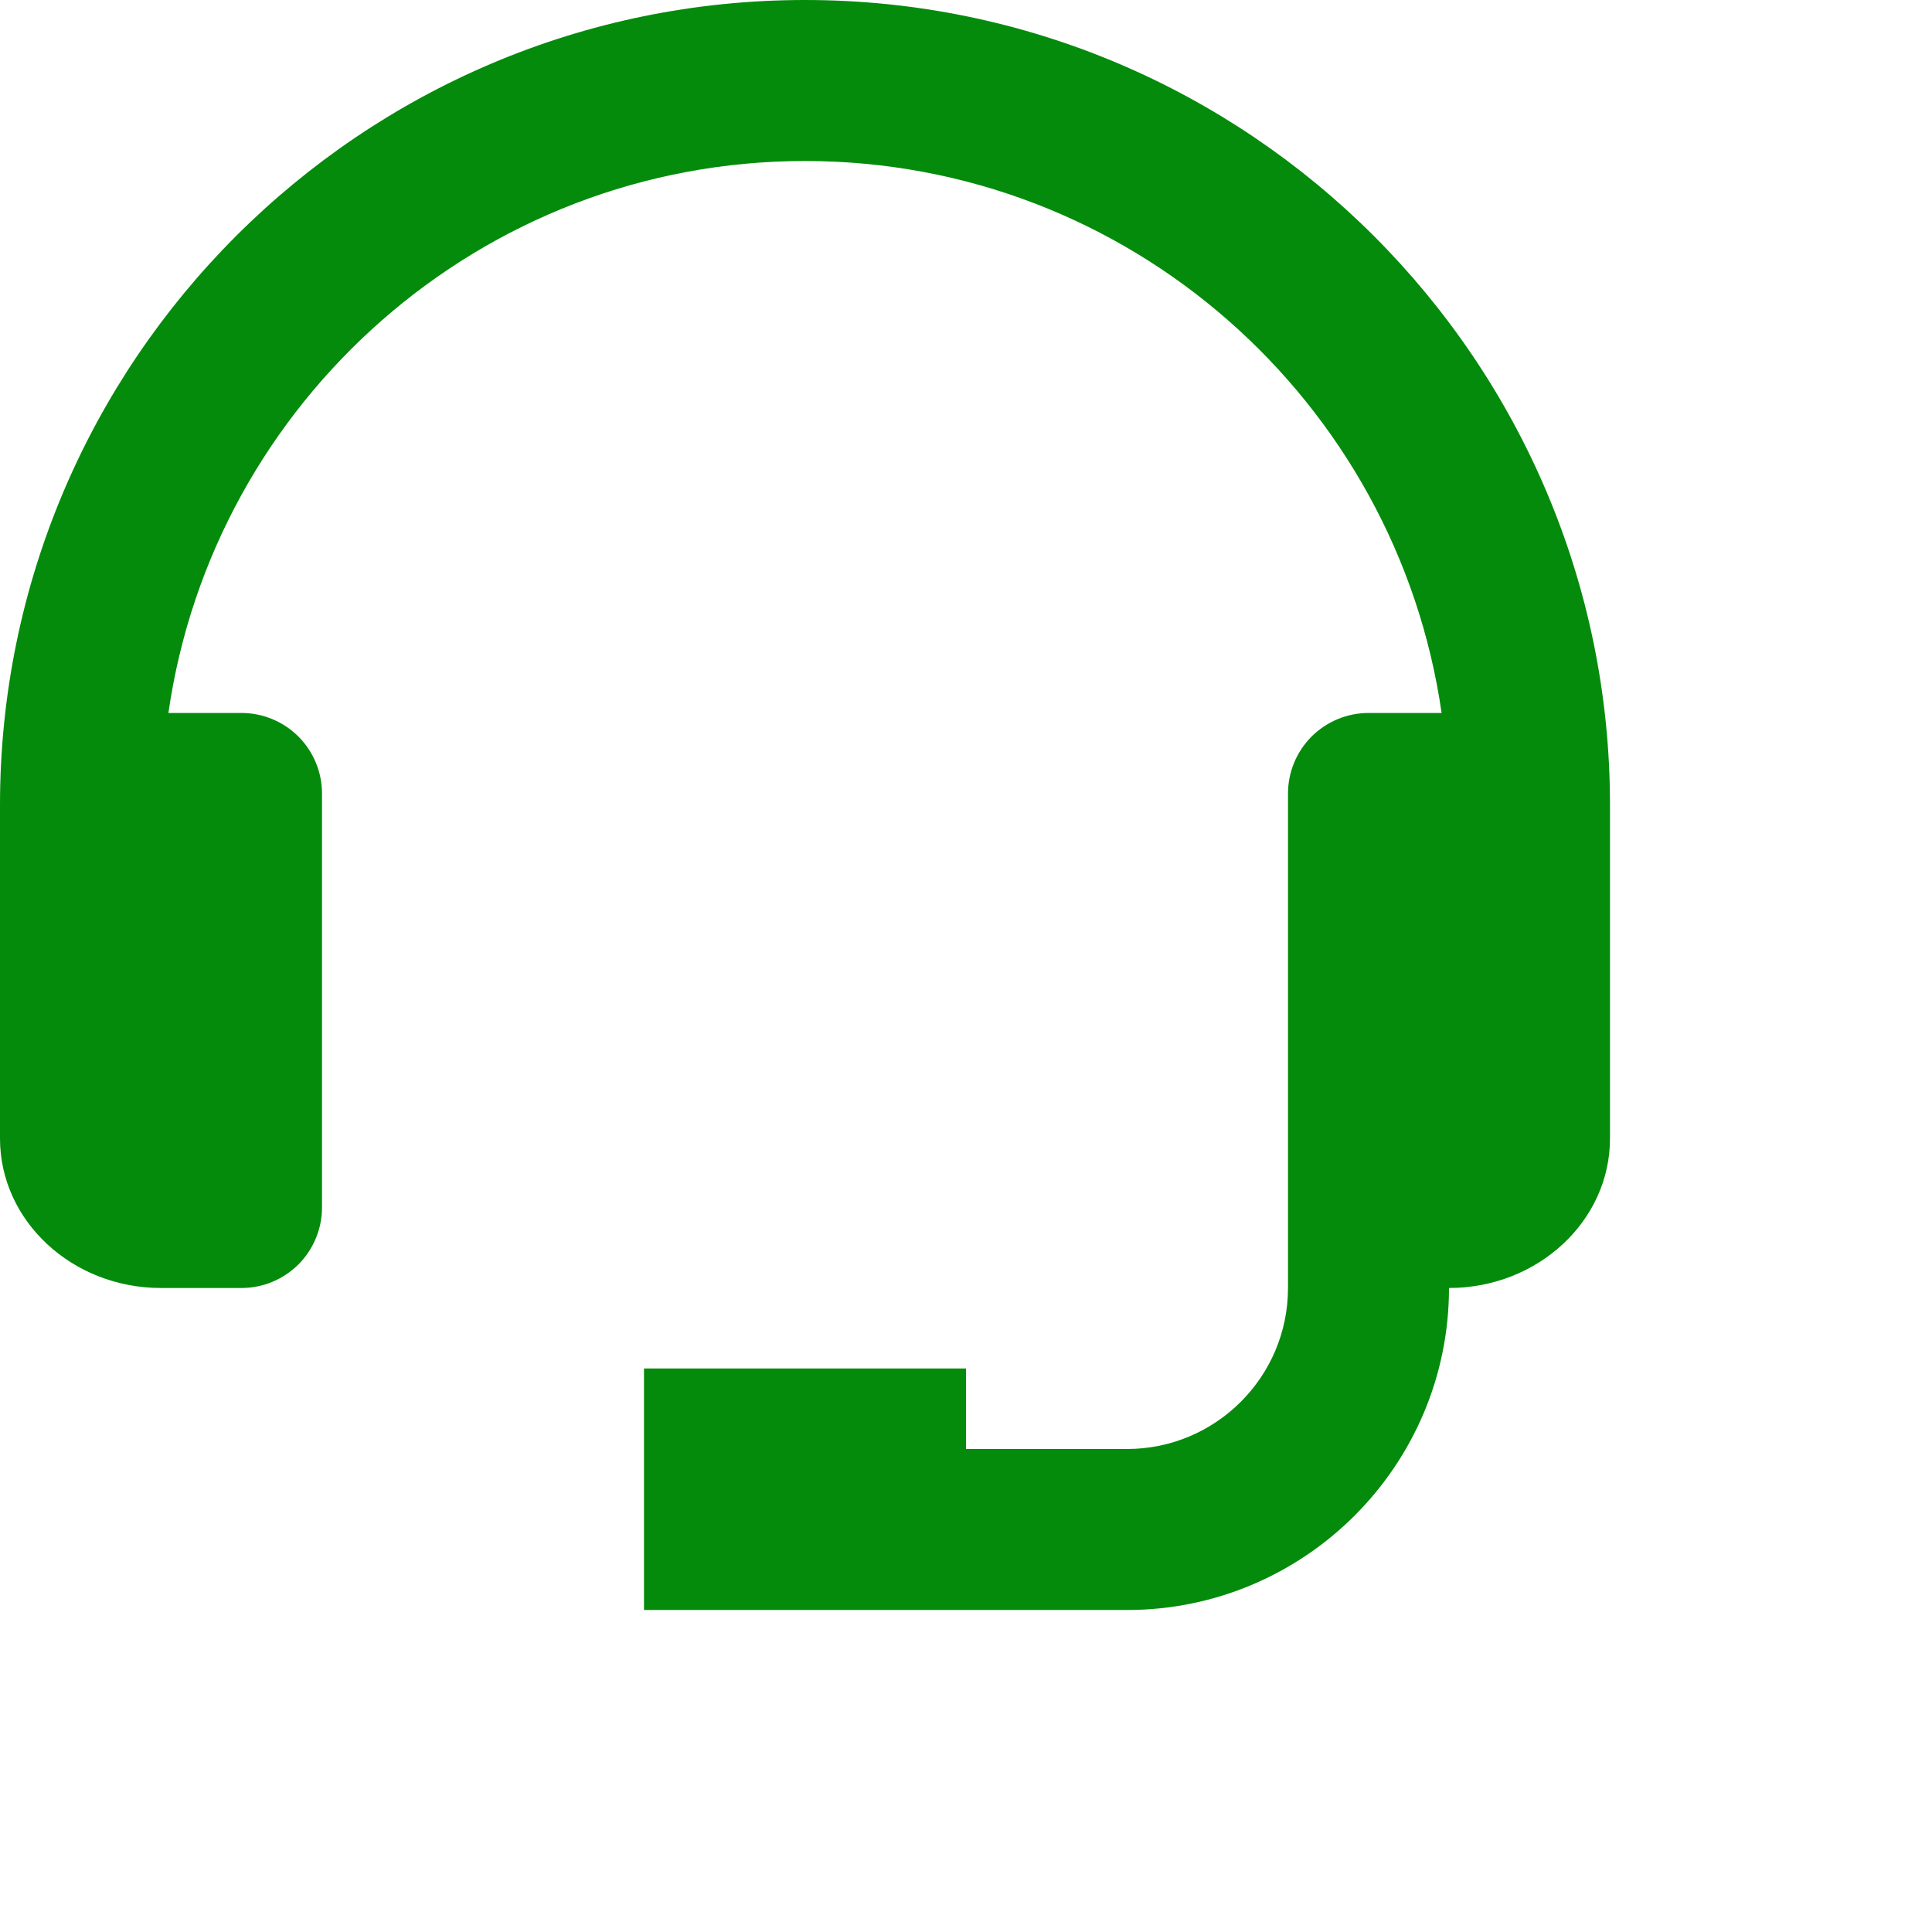
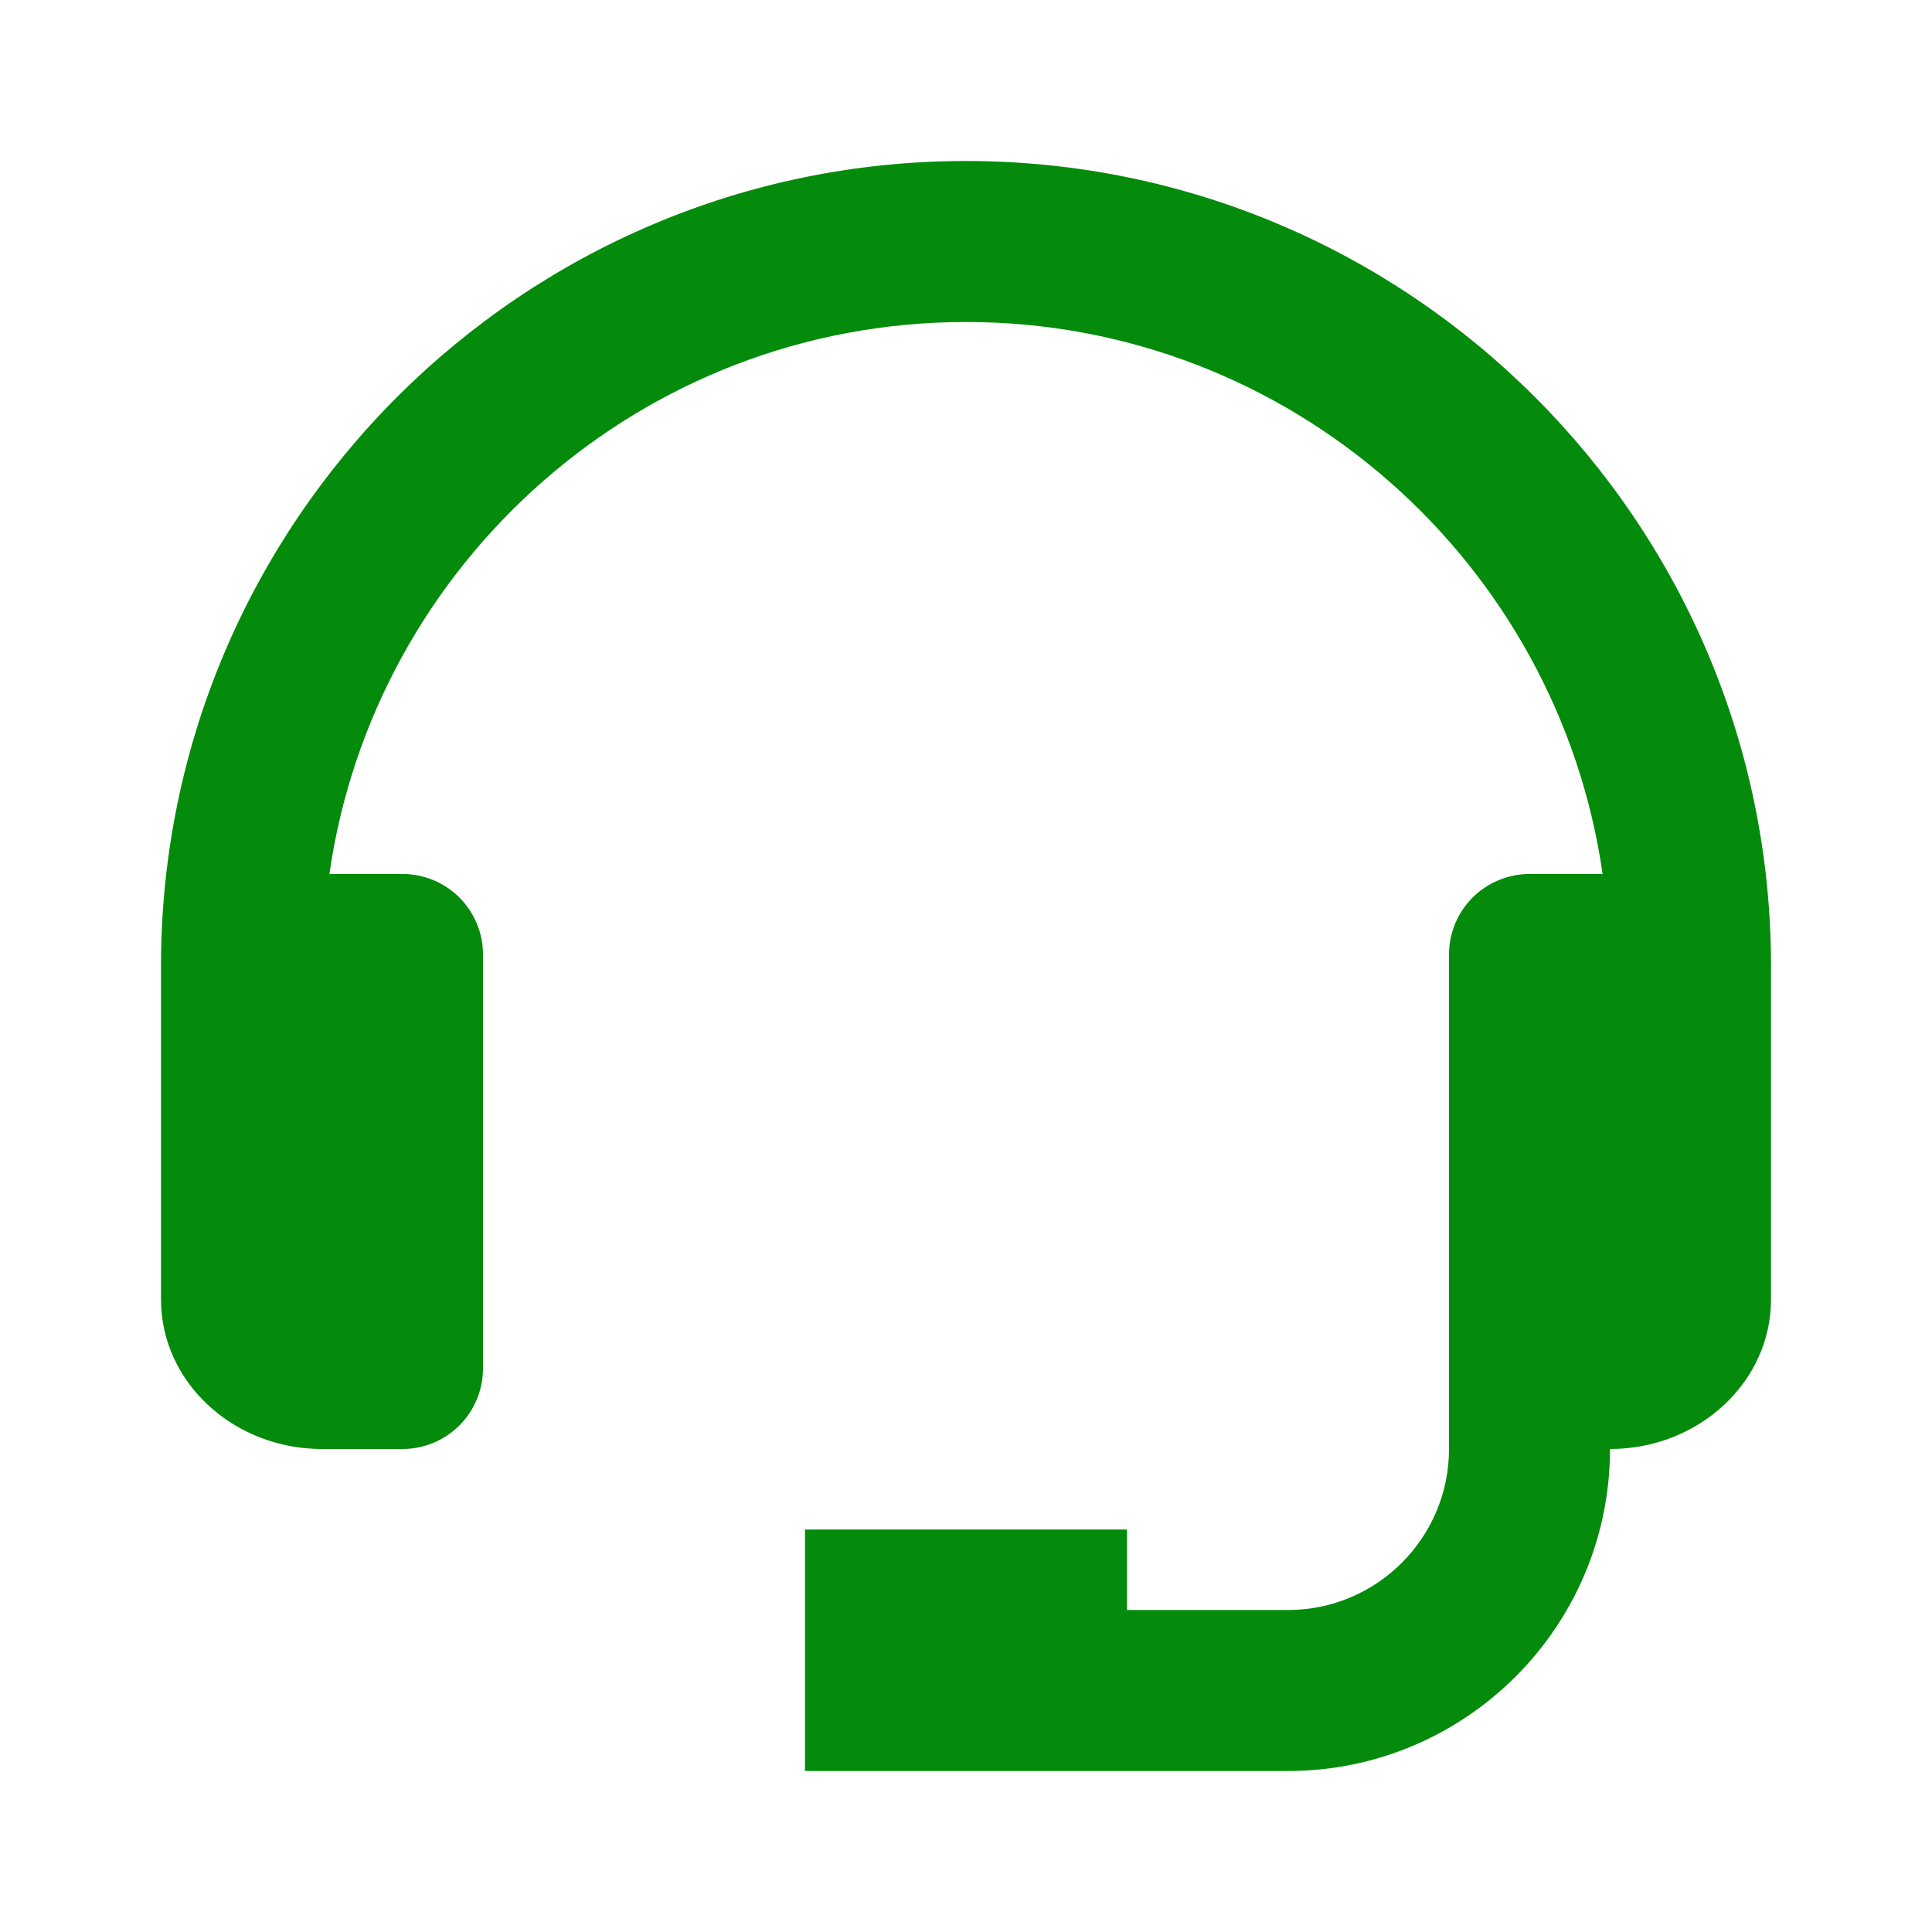
- <svg xmlns="http://www.w3.org/2000/svg" viewBox="0 0 30 30" fill="none">
-   <path d="M12.5 0C5.607 0 0 5.607 0 12.5L0 17.679C0 18.959 1.121 20 2.5 20L3.75 20C4.082 20 4.399 19.868 4.634 19.634C4.868 19.399 5 19.081 5 18.75L5 12.321C5 11.99 4.868 11.672 4.634 11.437C4.399 11.203 4.082 11.071 3.75 11.071L2.615 11.071C3.31 6.234 7.473 2.5 12.5 2.5C17.527 2.5 21.69 6.234 22.385 11.071L21.25 11.071C20.919 11.071 20.601 11.203 20.366 11.437C20.132 11.672 20 11.99 20 12.321L20 20C20 21.379 18.879 22.5 17.5 22.5L15 22.5L15 21.25L10 21.25L10 25L17.5 25C20.258 25 22.5 22.758 22.5 20C23.879 20 25 18.959 25 17.679L25 12.5C25 5.607 19.392 0 12.5 0Z" fill="#048B0B" />
+ <svg xmlns="http://www.w3.org/2000/svg" width="30" height="30" viewBox="0 0 30 30" fill="none">
+   <path d="M15 2.5C8.107 2.5 2.5 8.107 2.5 15V20.179C2.5 21.459 3.621 22.5 5 22.5H6.25C6.582 22.5 6.899 22.368 7.134 22.134C7.368 21.899 7.5 21.581 7.5 21.25V14.821C7.5 14.49 7.368 14.172 7.134 13.937C6.899 13.703 6.582 13.571 6.25 13.571H5.115C5.81 8.734 9.973 5 15 5C20.027 5 24.19 8.734 24.885 13.571H23.75C23.419 13.571 23.101 13.703 22.866 13.937C22.632 14.172 22.5 14.49 22.5 14.821V22.5C22.5 23.879 21.379 25 20 25H17.5V23.75H12.5V27.5H20C22.758 27.5 25 25.258 25 22.5C26.379 22.5 27.5 21.459 27.5 20.179V15C27.5 8.107 21.892 2.5 15 2.5Z" fill="#048B0B" />
</svg>
